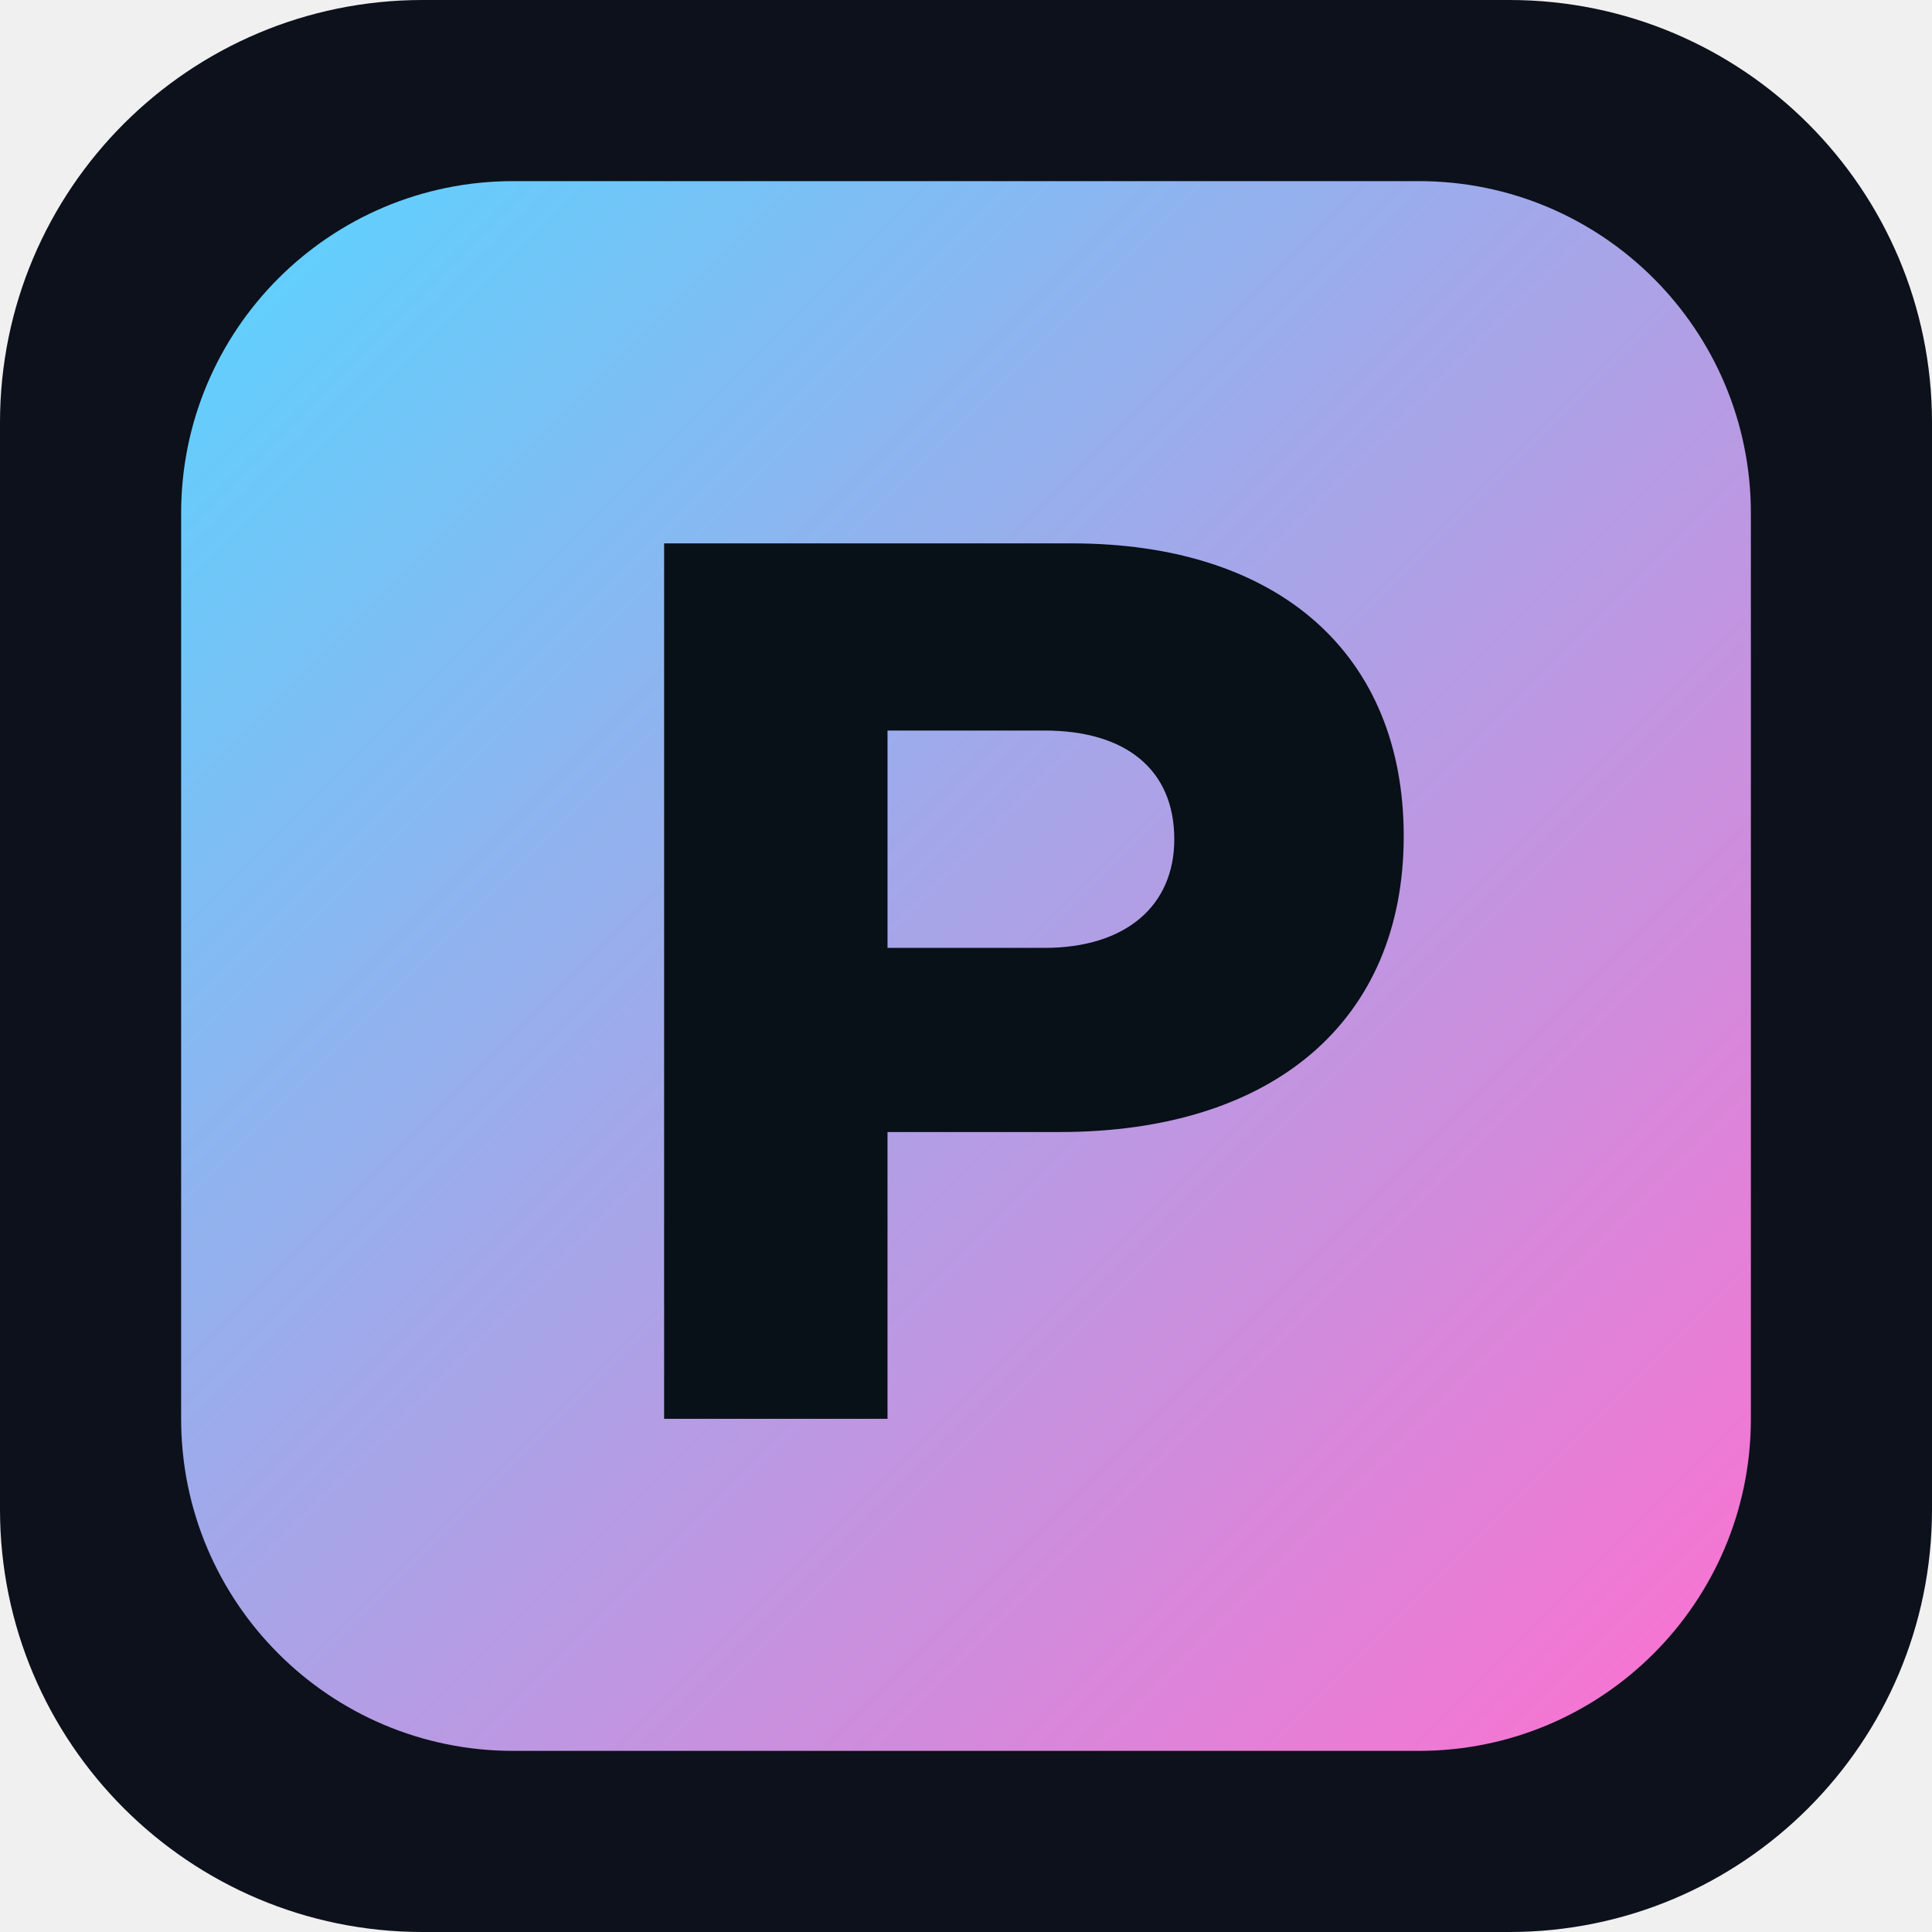
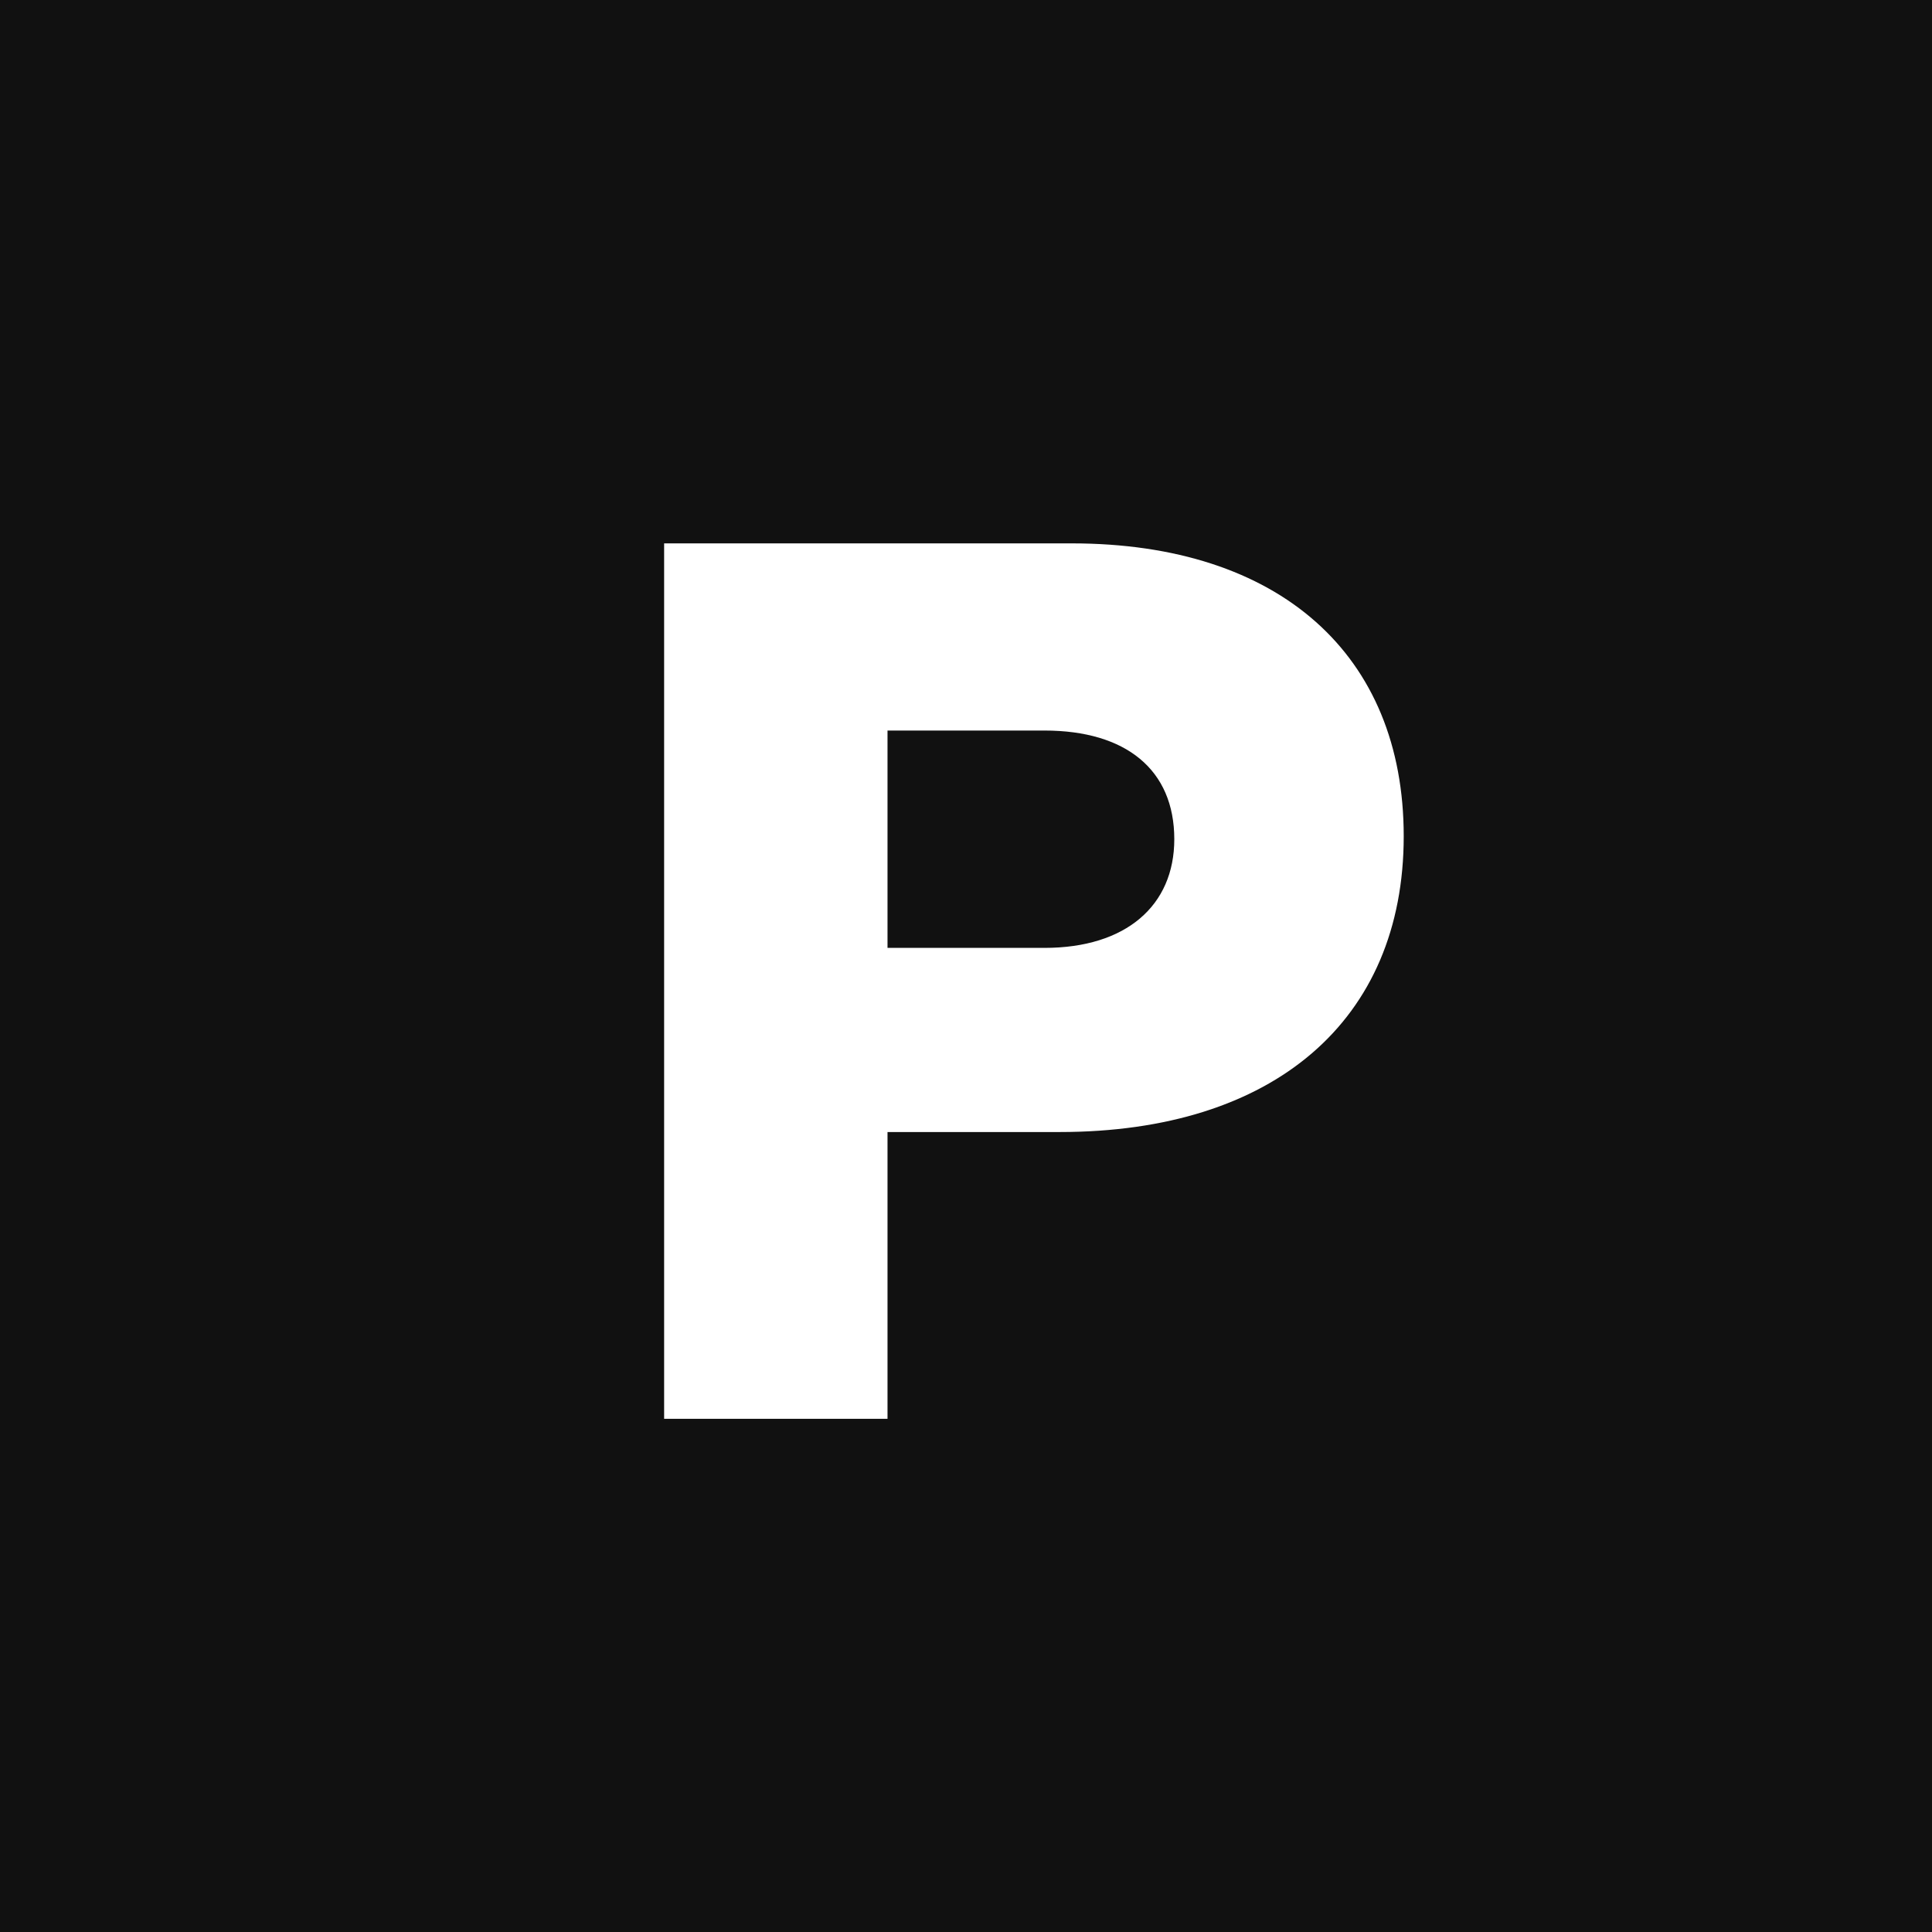
<svg xmlns="http://www.w3.org/2000/svg" viewBox="0 0 64 64">
-   <defs>
-     <linearGradient id="g" x1="0" y1="0" x2="1" y2="1">
-       <stop offset="0" stop-color="#58d5ff" />
-       <stop offset="1" stop-color="#ff6fcf" />
-     </linearGradient>
-   </defs>
-   <rect width="64" height="64" rx="14" fill="#0c111b" />
-   <rect x="6" y="6" width="52" height="52" rx="11" fill="url(#g)" />
-   <path d="M22 47V18h13.5c6.9 0 11 3.7 11 9.7 0 6.1-4.3 9.8-11.4 9.8h-5.7V47H22zm7.4-15.6h5.2c2.7 0 4.3-1.4 4.3-3.6 0-2.3-1.6-3.6-4.3-3.6h-5.2v7.2z" fill="#081018" />
+   <rect width="64" height="64" fill="#111111" />
+   <path d="M22 47V18h13.5c6.9 0 11 3.7 11 9.7 0 6.1-4.3 9.8-11.4 9.8h-5.7V47H22zm7.4-15.6h5.2c2.7 0 4.3-1.4 4.3-3.6 0-2.3-1.6-3.6-4.3-3.6h-5.2v7.2z" fill="#ffffff" />
</svg>
